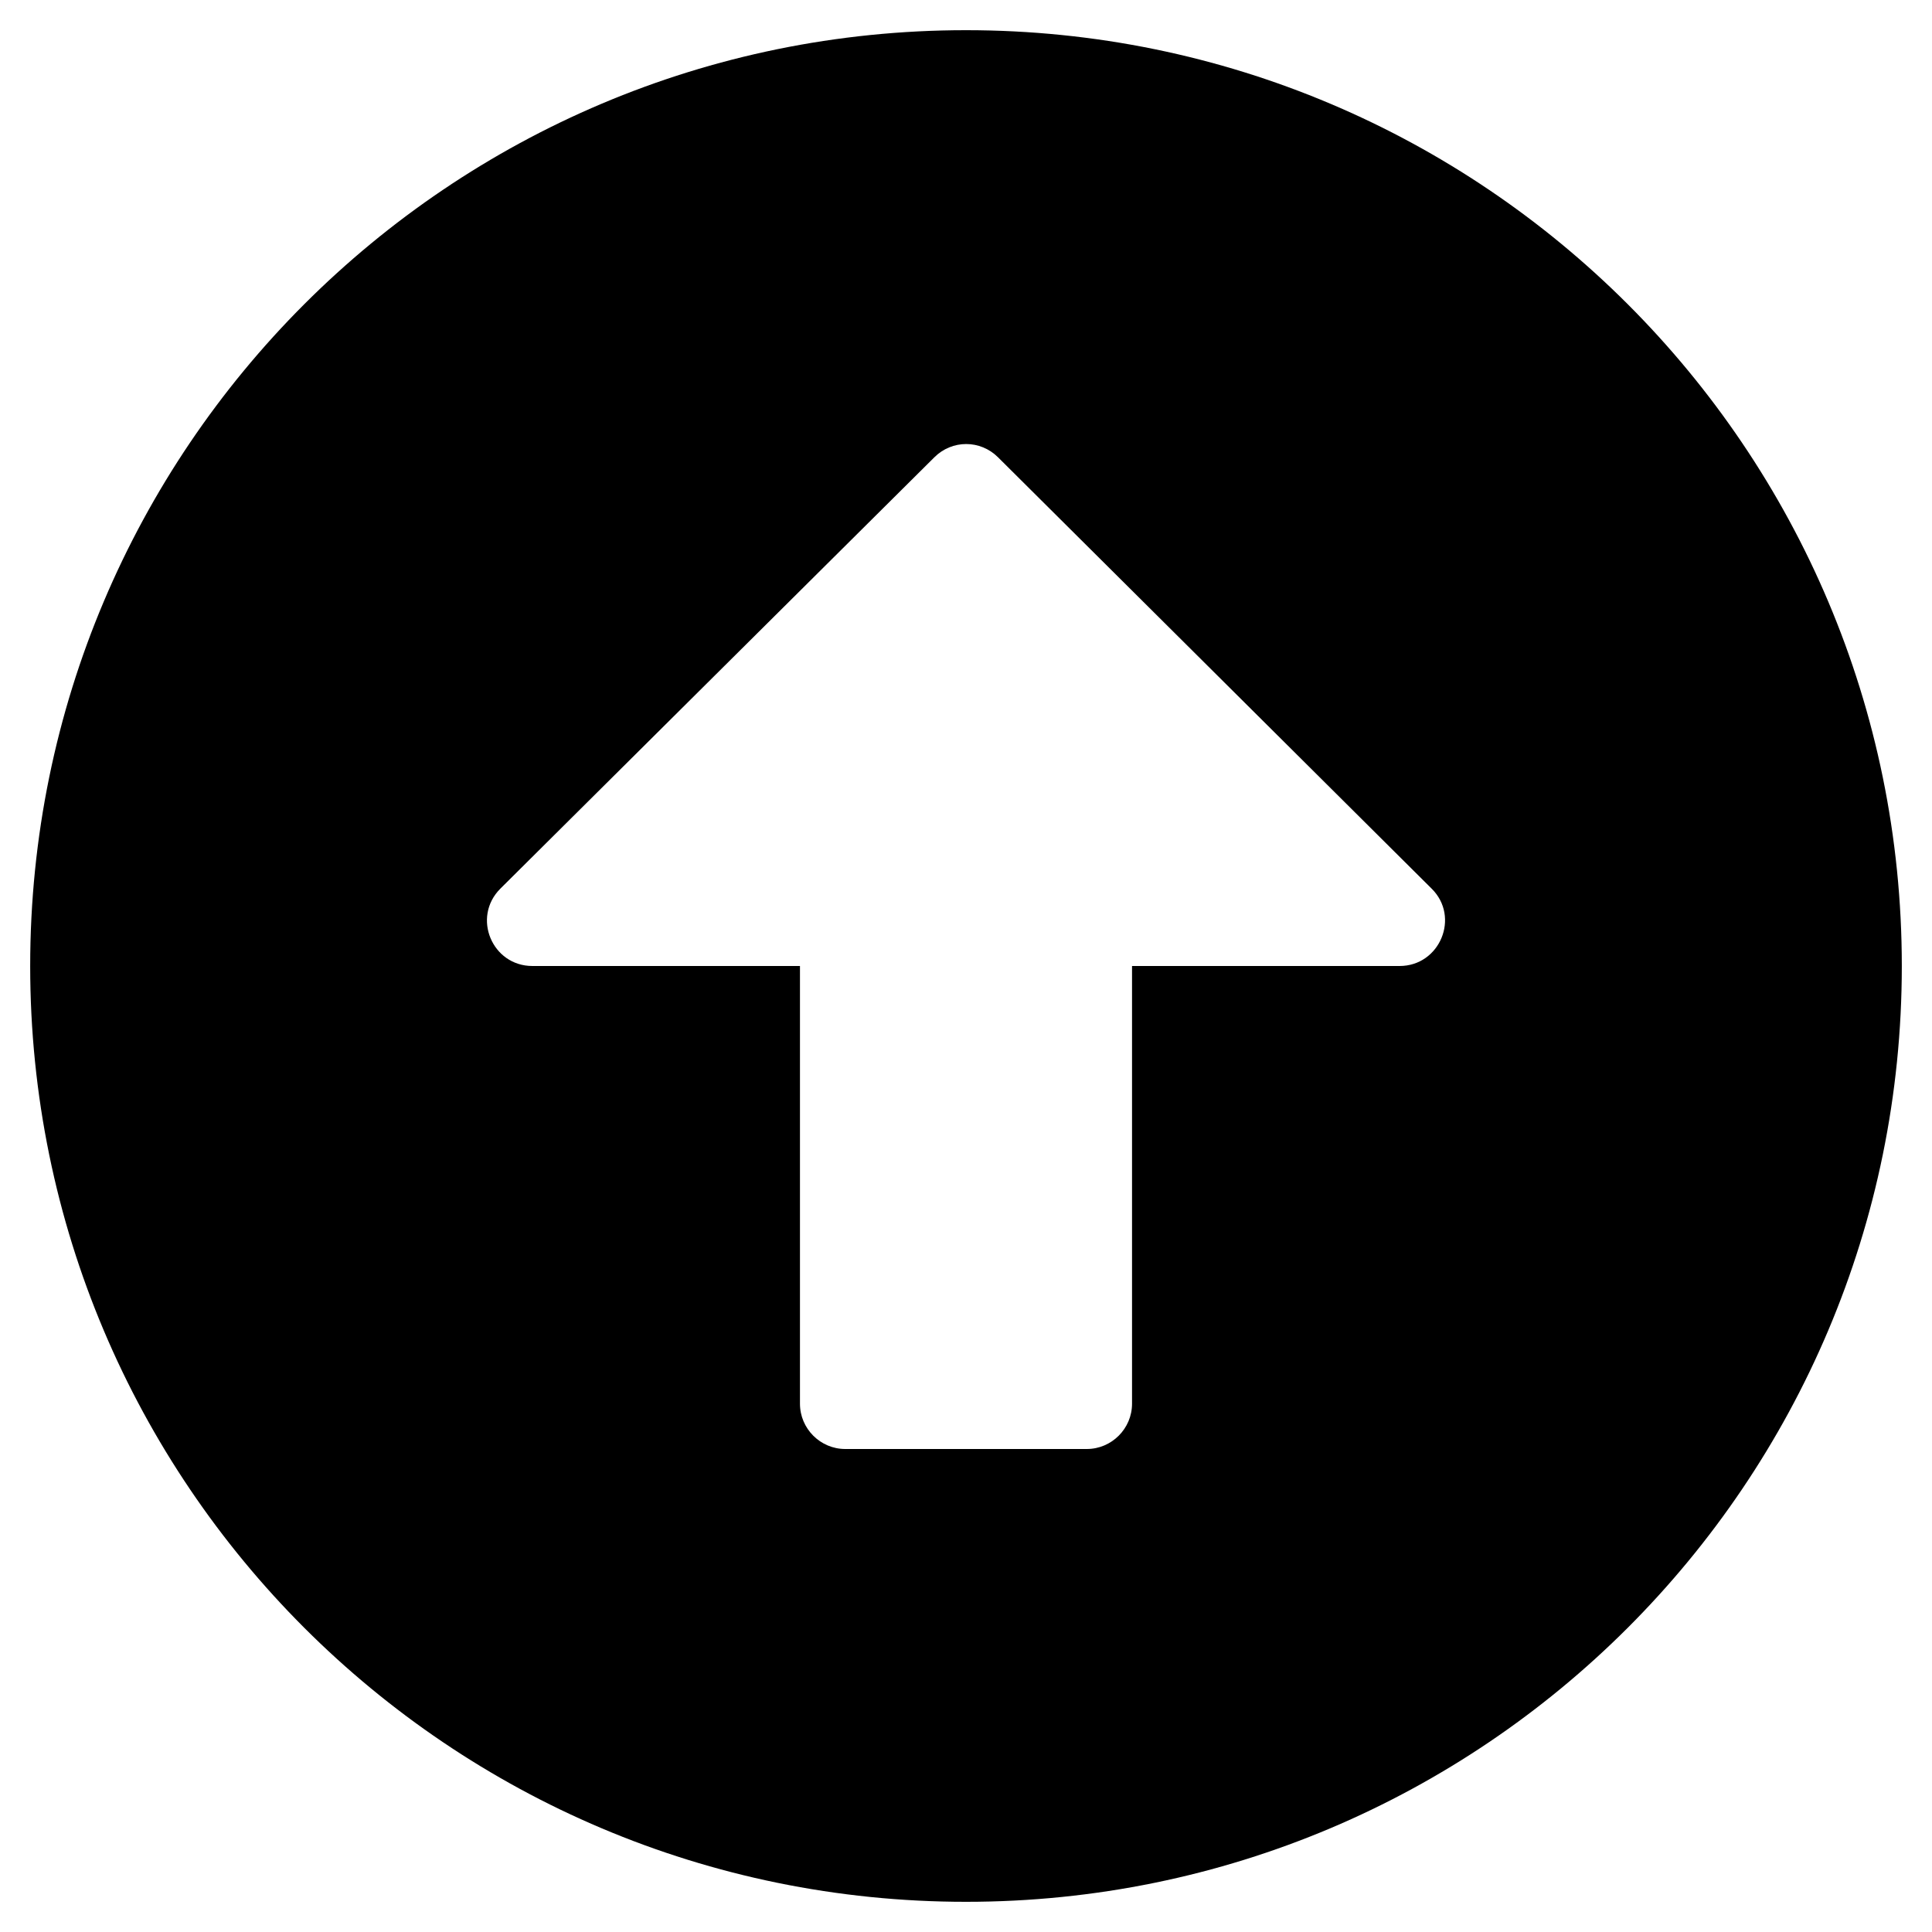
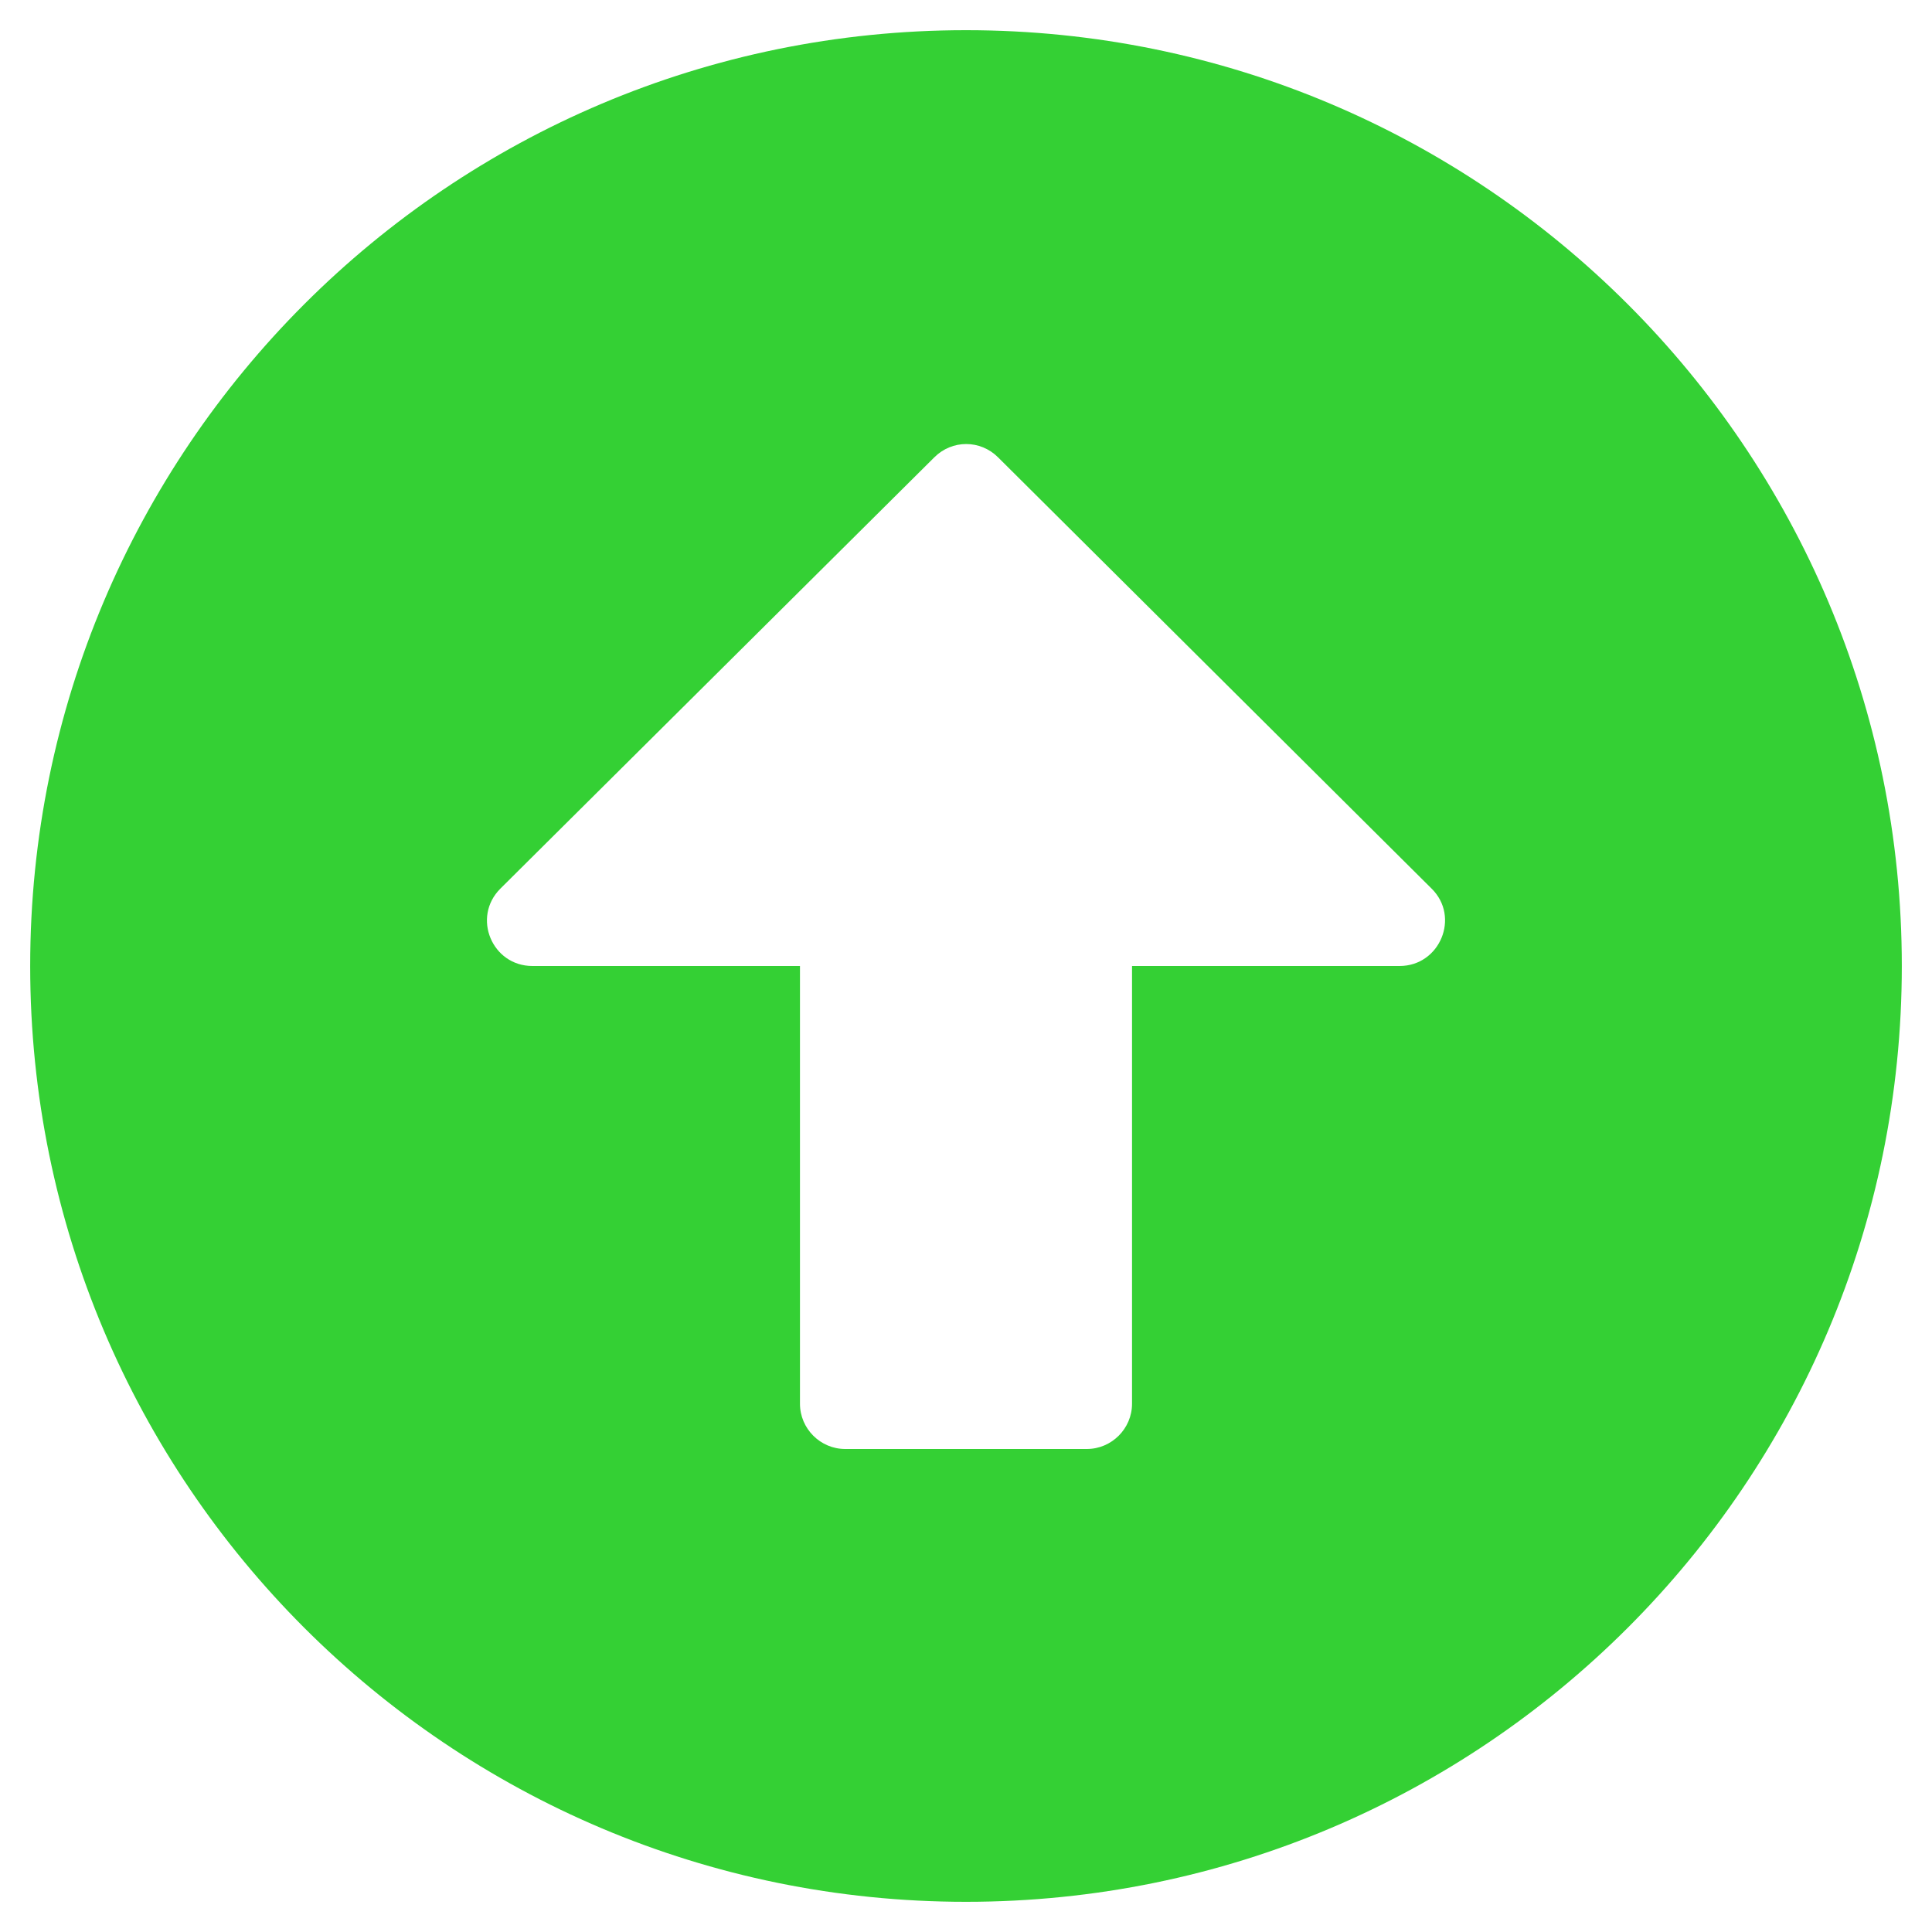
<svg xmlns="http://www.w3.org/2000/svg" viewBox="0 0 512 512">
-   <path fill="currentColor" d="M8 256C8 119 119 8 256 8s248 111 248 248-111 248-248 248S8 393 8 256zm292 116V256h70.9c10.7 0 16.1-13 8.5-20.5L264.5 121.2c-4.7-4.7-12.2-4.7-16.9 0l-115 114.3c-7.6 7.6-2.2 20.5 8.5 20.5H212v116c0 6.6 5.4 12 12 12h64c6.6 0 12-5.4 12-12z" />
+   <path fill="#34d034" d="M8 256C8 119 119 8 256 8s248 111 248 248-111 248-248 248S8 393 8 256zm292 116V256h70.9c10.7 0 16.1-13 8.5-20.5L264.5 121.2c-4.7-4.7-12.2-4.7-16.9 0l-115 114.3c-7.6 7.6-2.2 20.5 8.5 20.5H212v116c0 6.6 5.4 12 12 12h64c6.6 0 12-5.4 12-12z" />
</svg>
